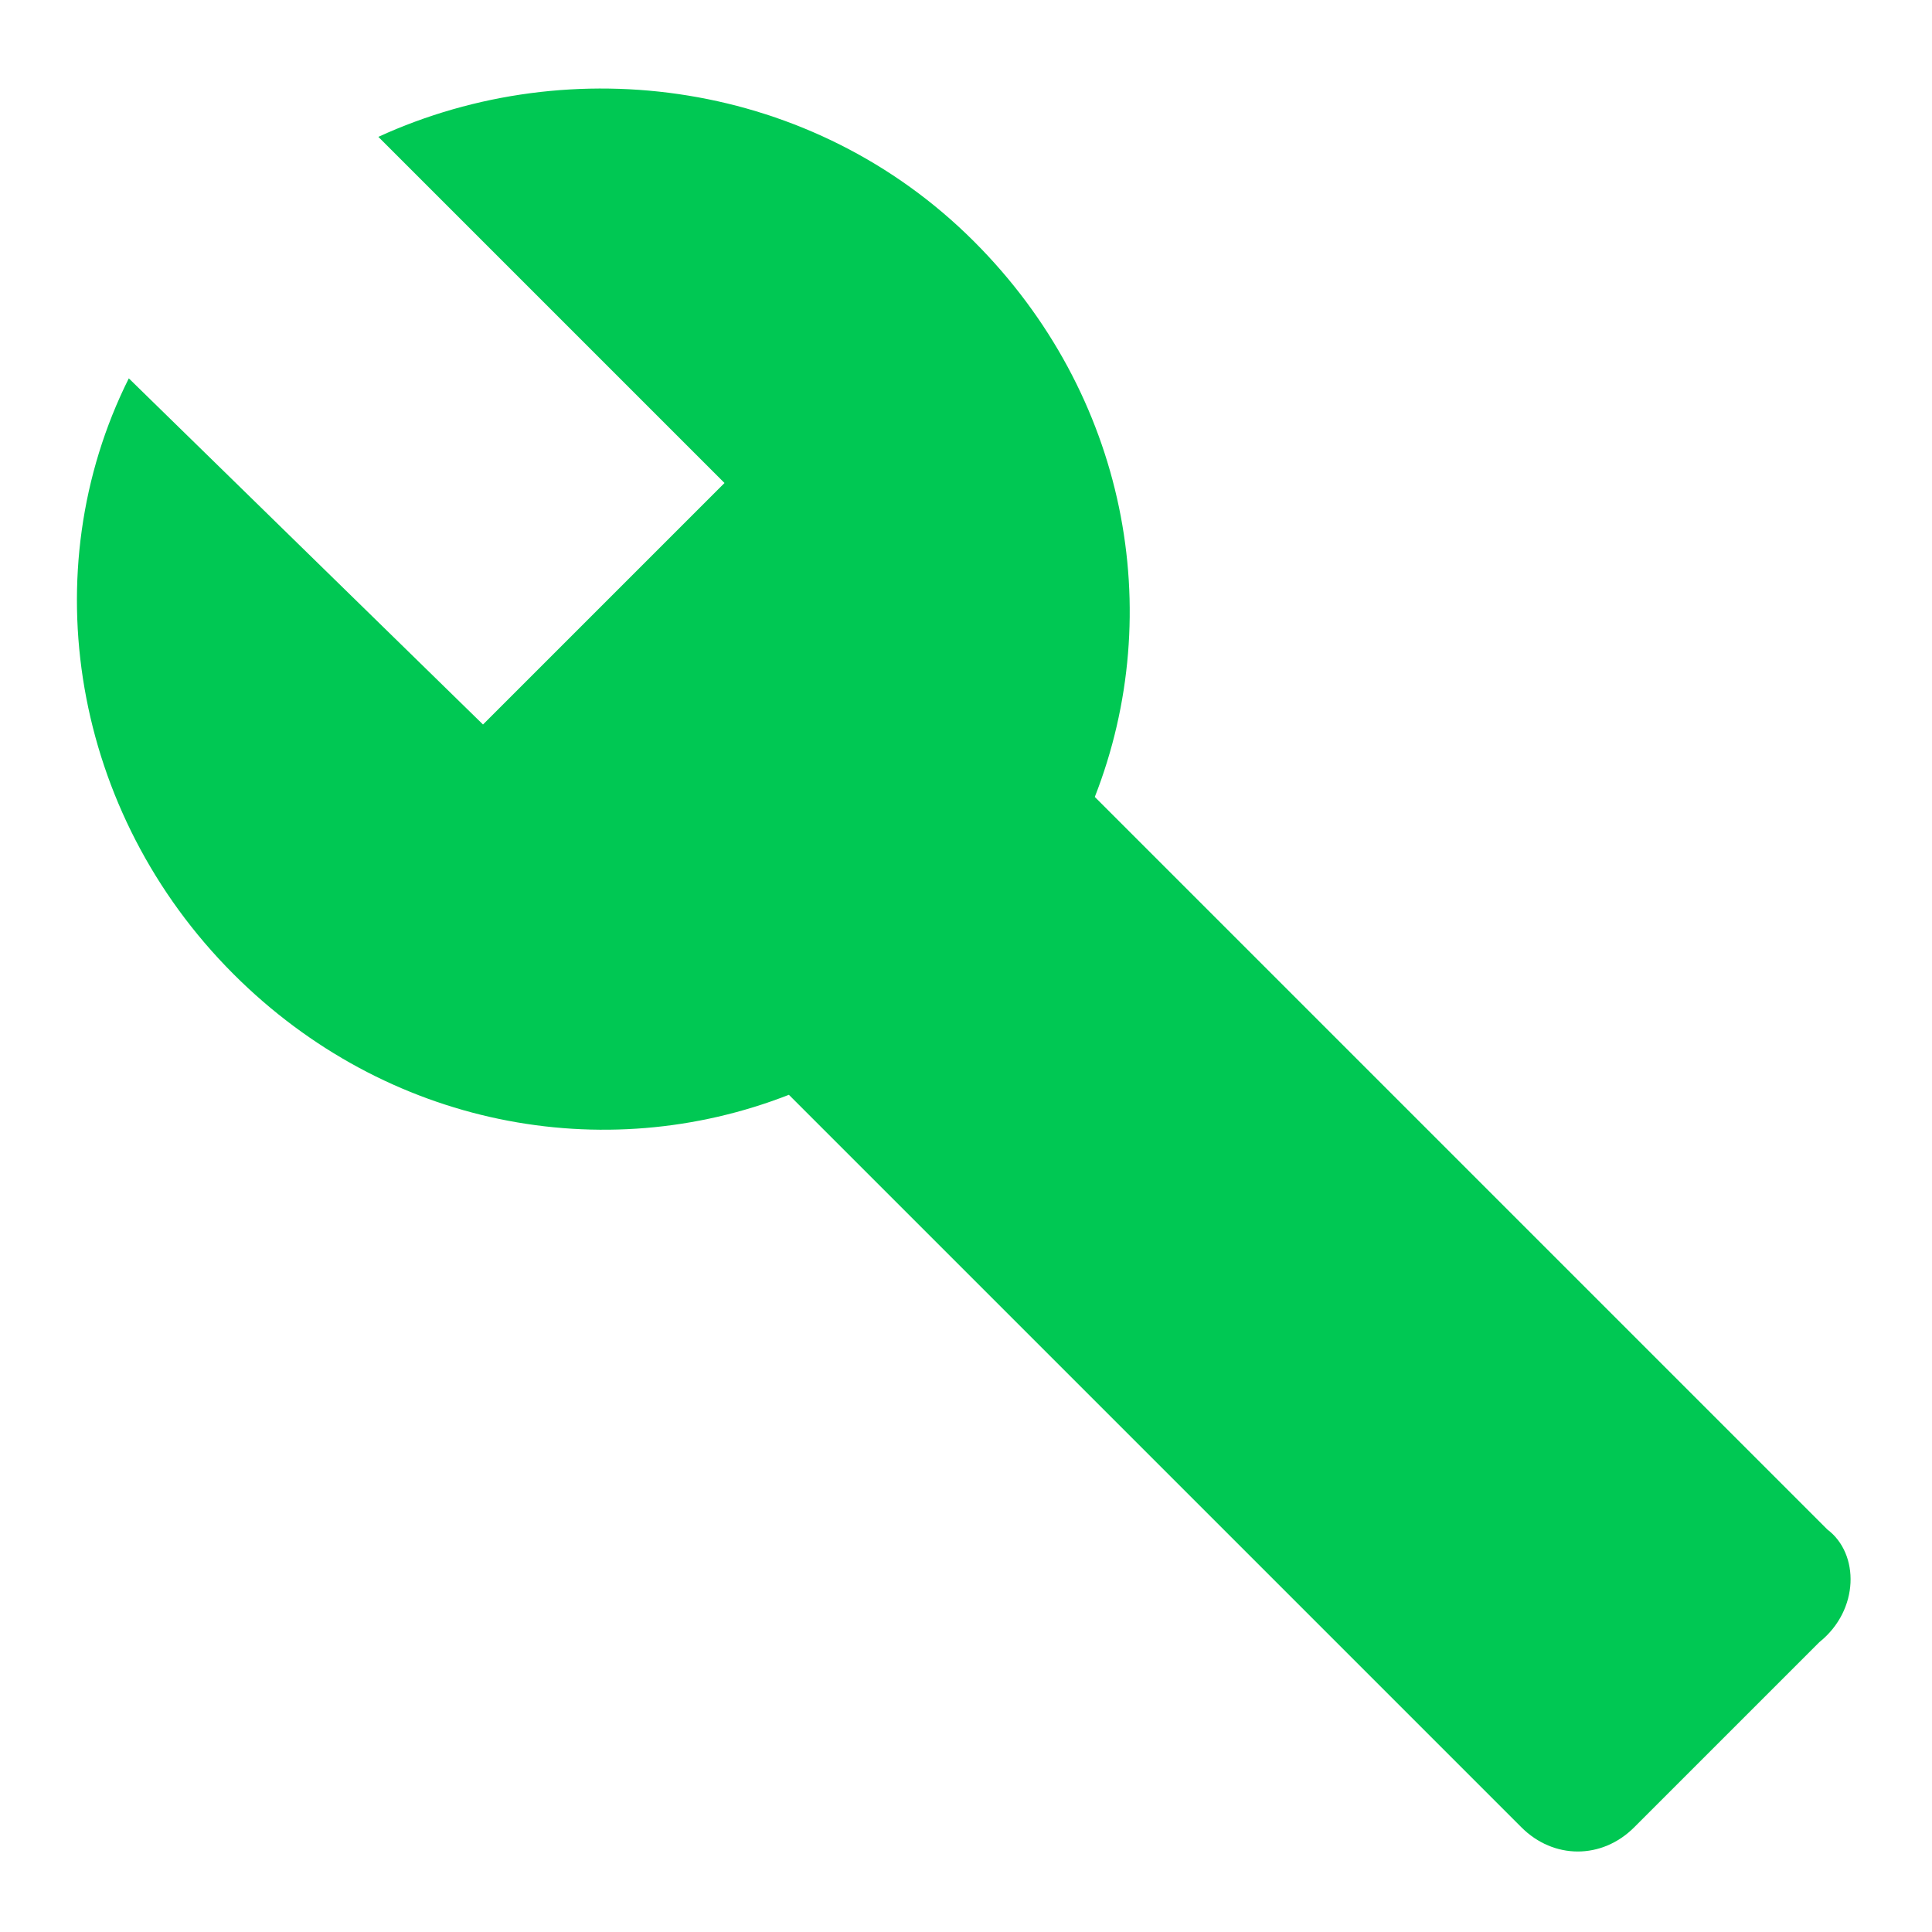
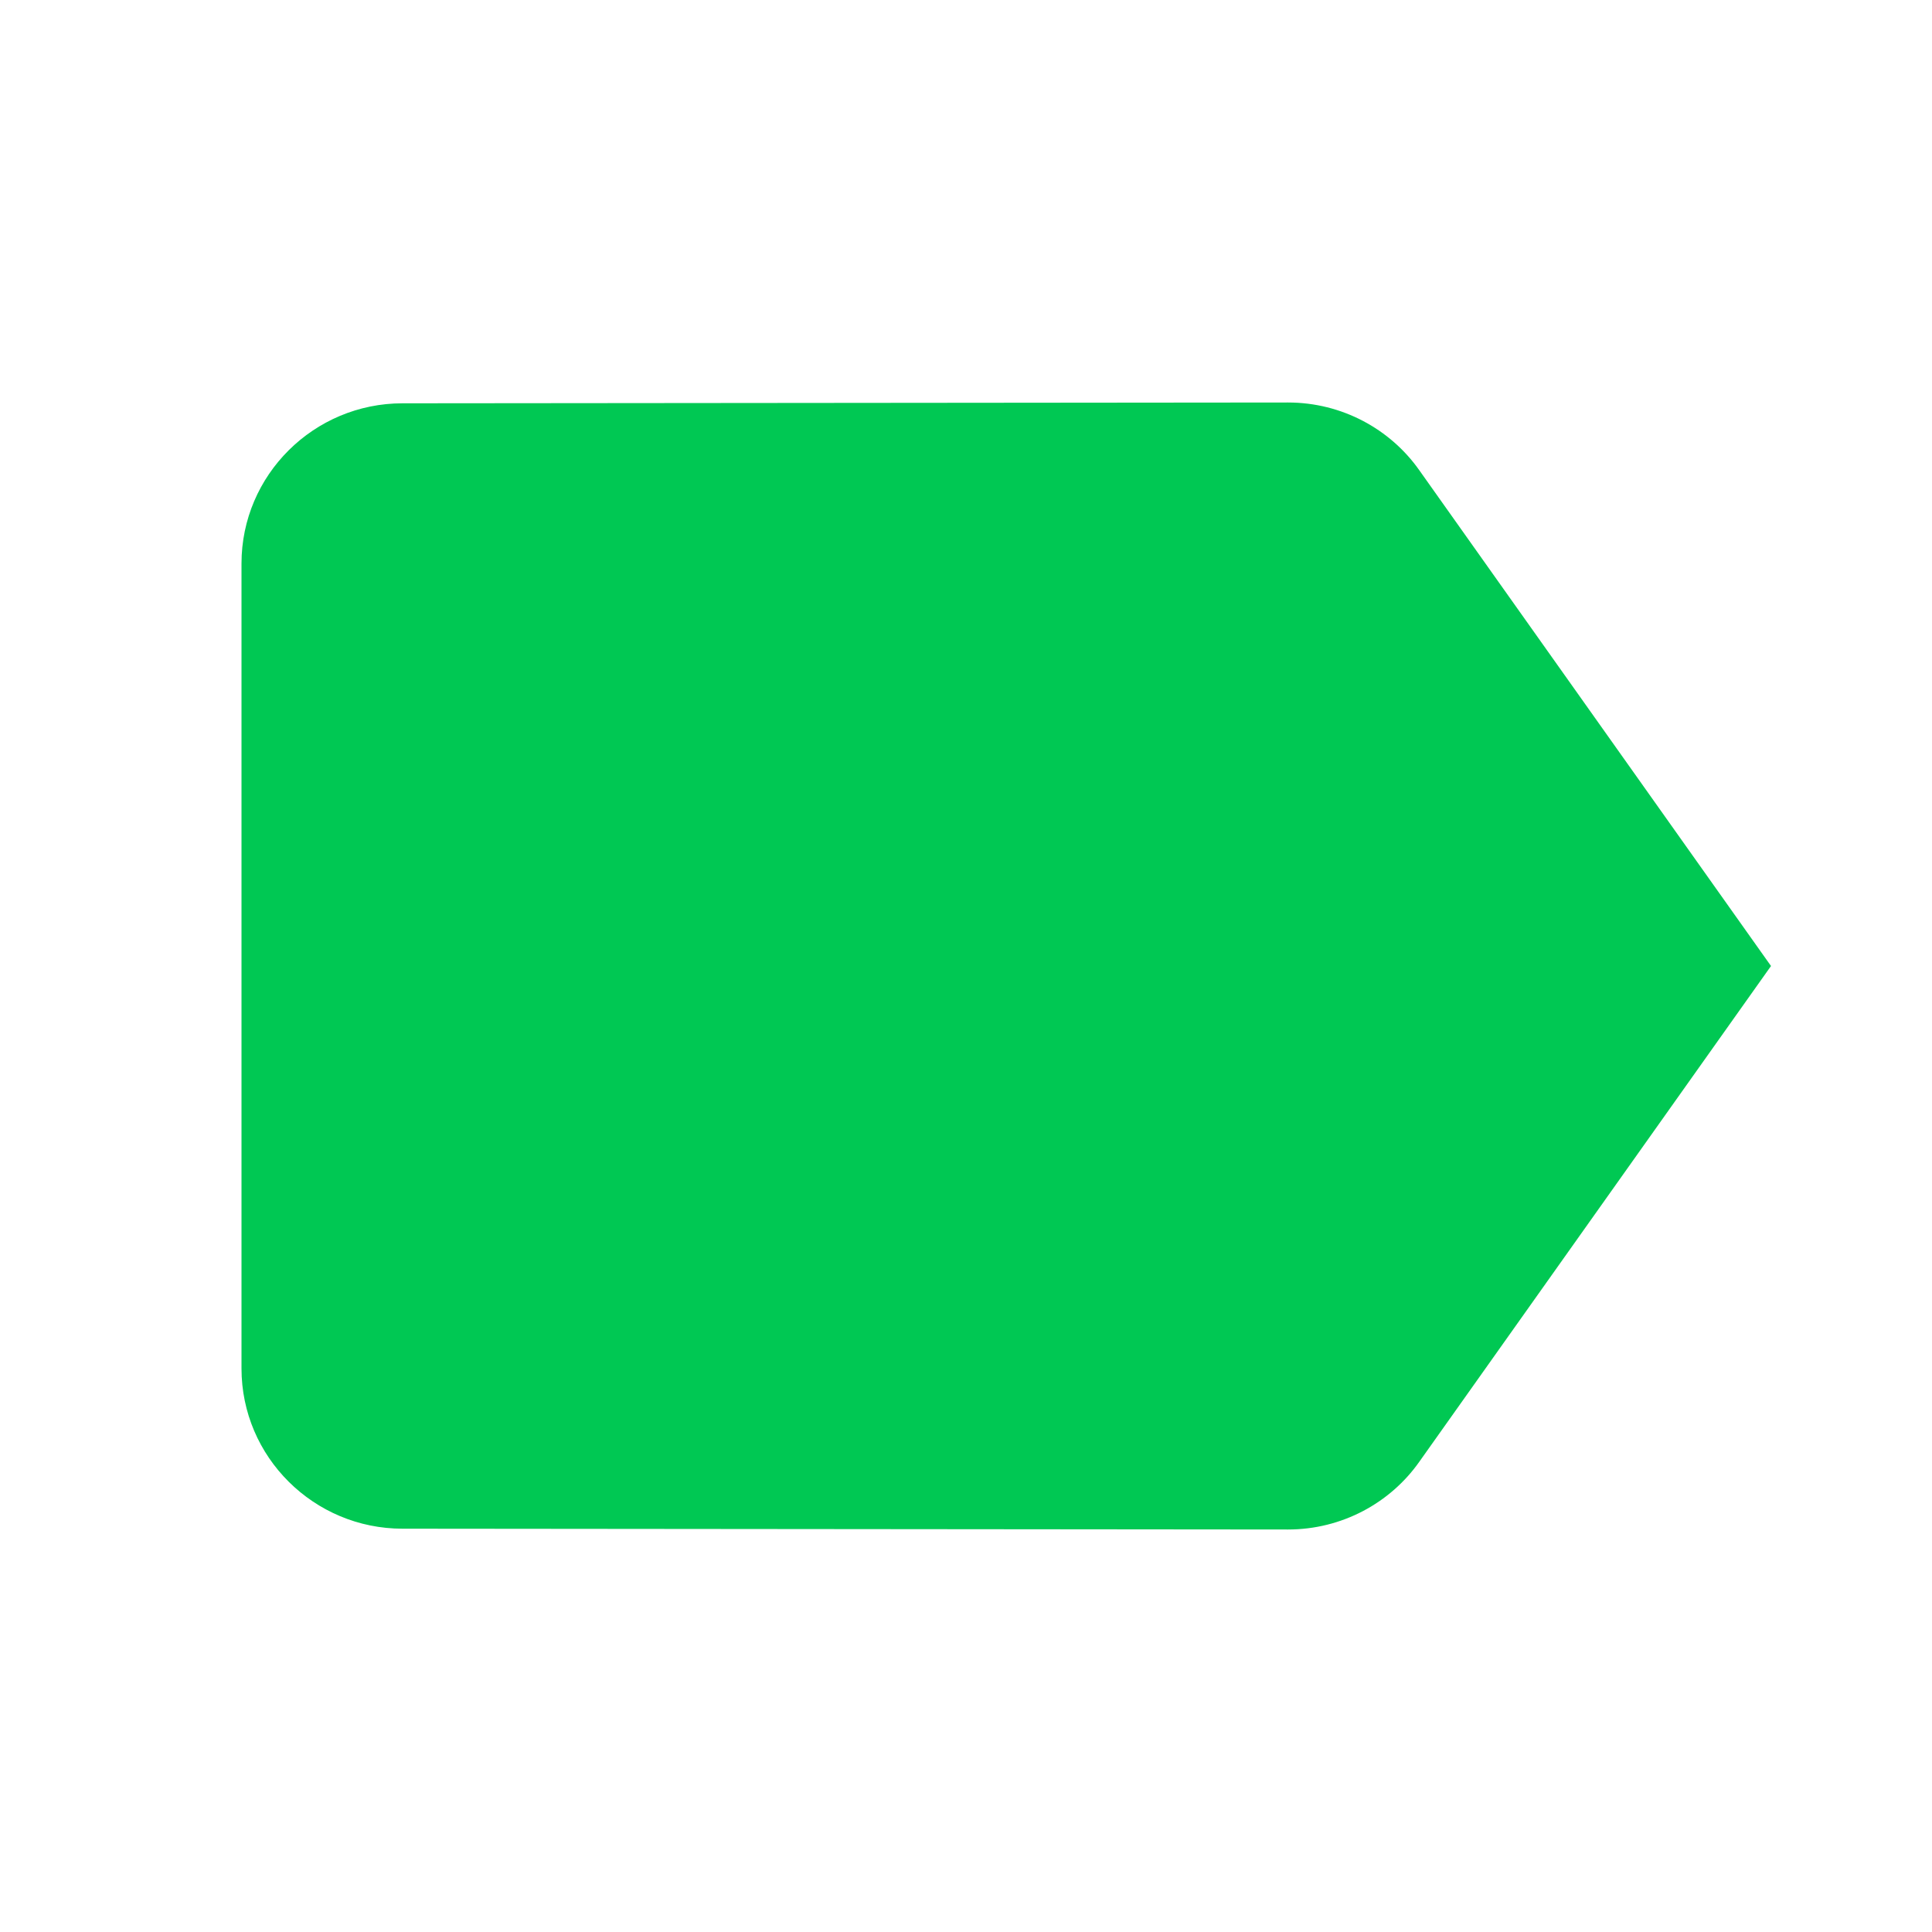
<svg xmlns="http://www.w3.org/2000/svg" fill="#00C853" height="24" viewBox="0 0 24 24" width="24">
-   <path clip-rule="evenodd" d="M0 0h24v24H0z" fill="none" />
-   <path d="M22.7 19l-9.1-9.1c.9-2.3.4-5-1.5-6.9-2-2-5-2.4-7.4-1.3L9 6 6 9 1.6 4.7C.4 7.1.9 10.1 2.9 12.1c1.9 1.9 4.6 2.4 6.9 1.5l9.1 9.1c.4.4 1 .4 1.4 0l2.3-2.3c.5-.4.5-1.1.1-1.4z" />
+   <path d="M0 0h24v24H0z" fill="none" />
+   <path d="M17.63 5.84C17.27 5.33 16.67 5 16 5L5 5.01C3.9 5.01 3 5.9 3 7v10c0 1.1.9 1.99 2 1.99L16 19c.67 0 1.27-.33 1.63-.84L22 12l-4.37-6.16z" />
</svg>
